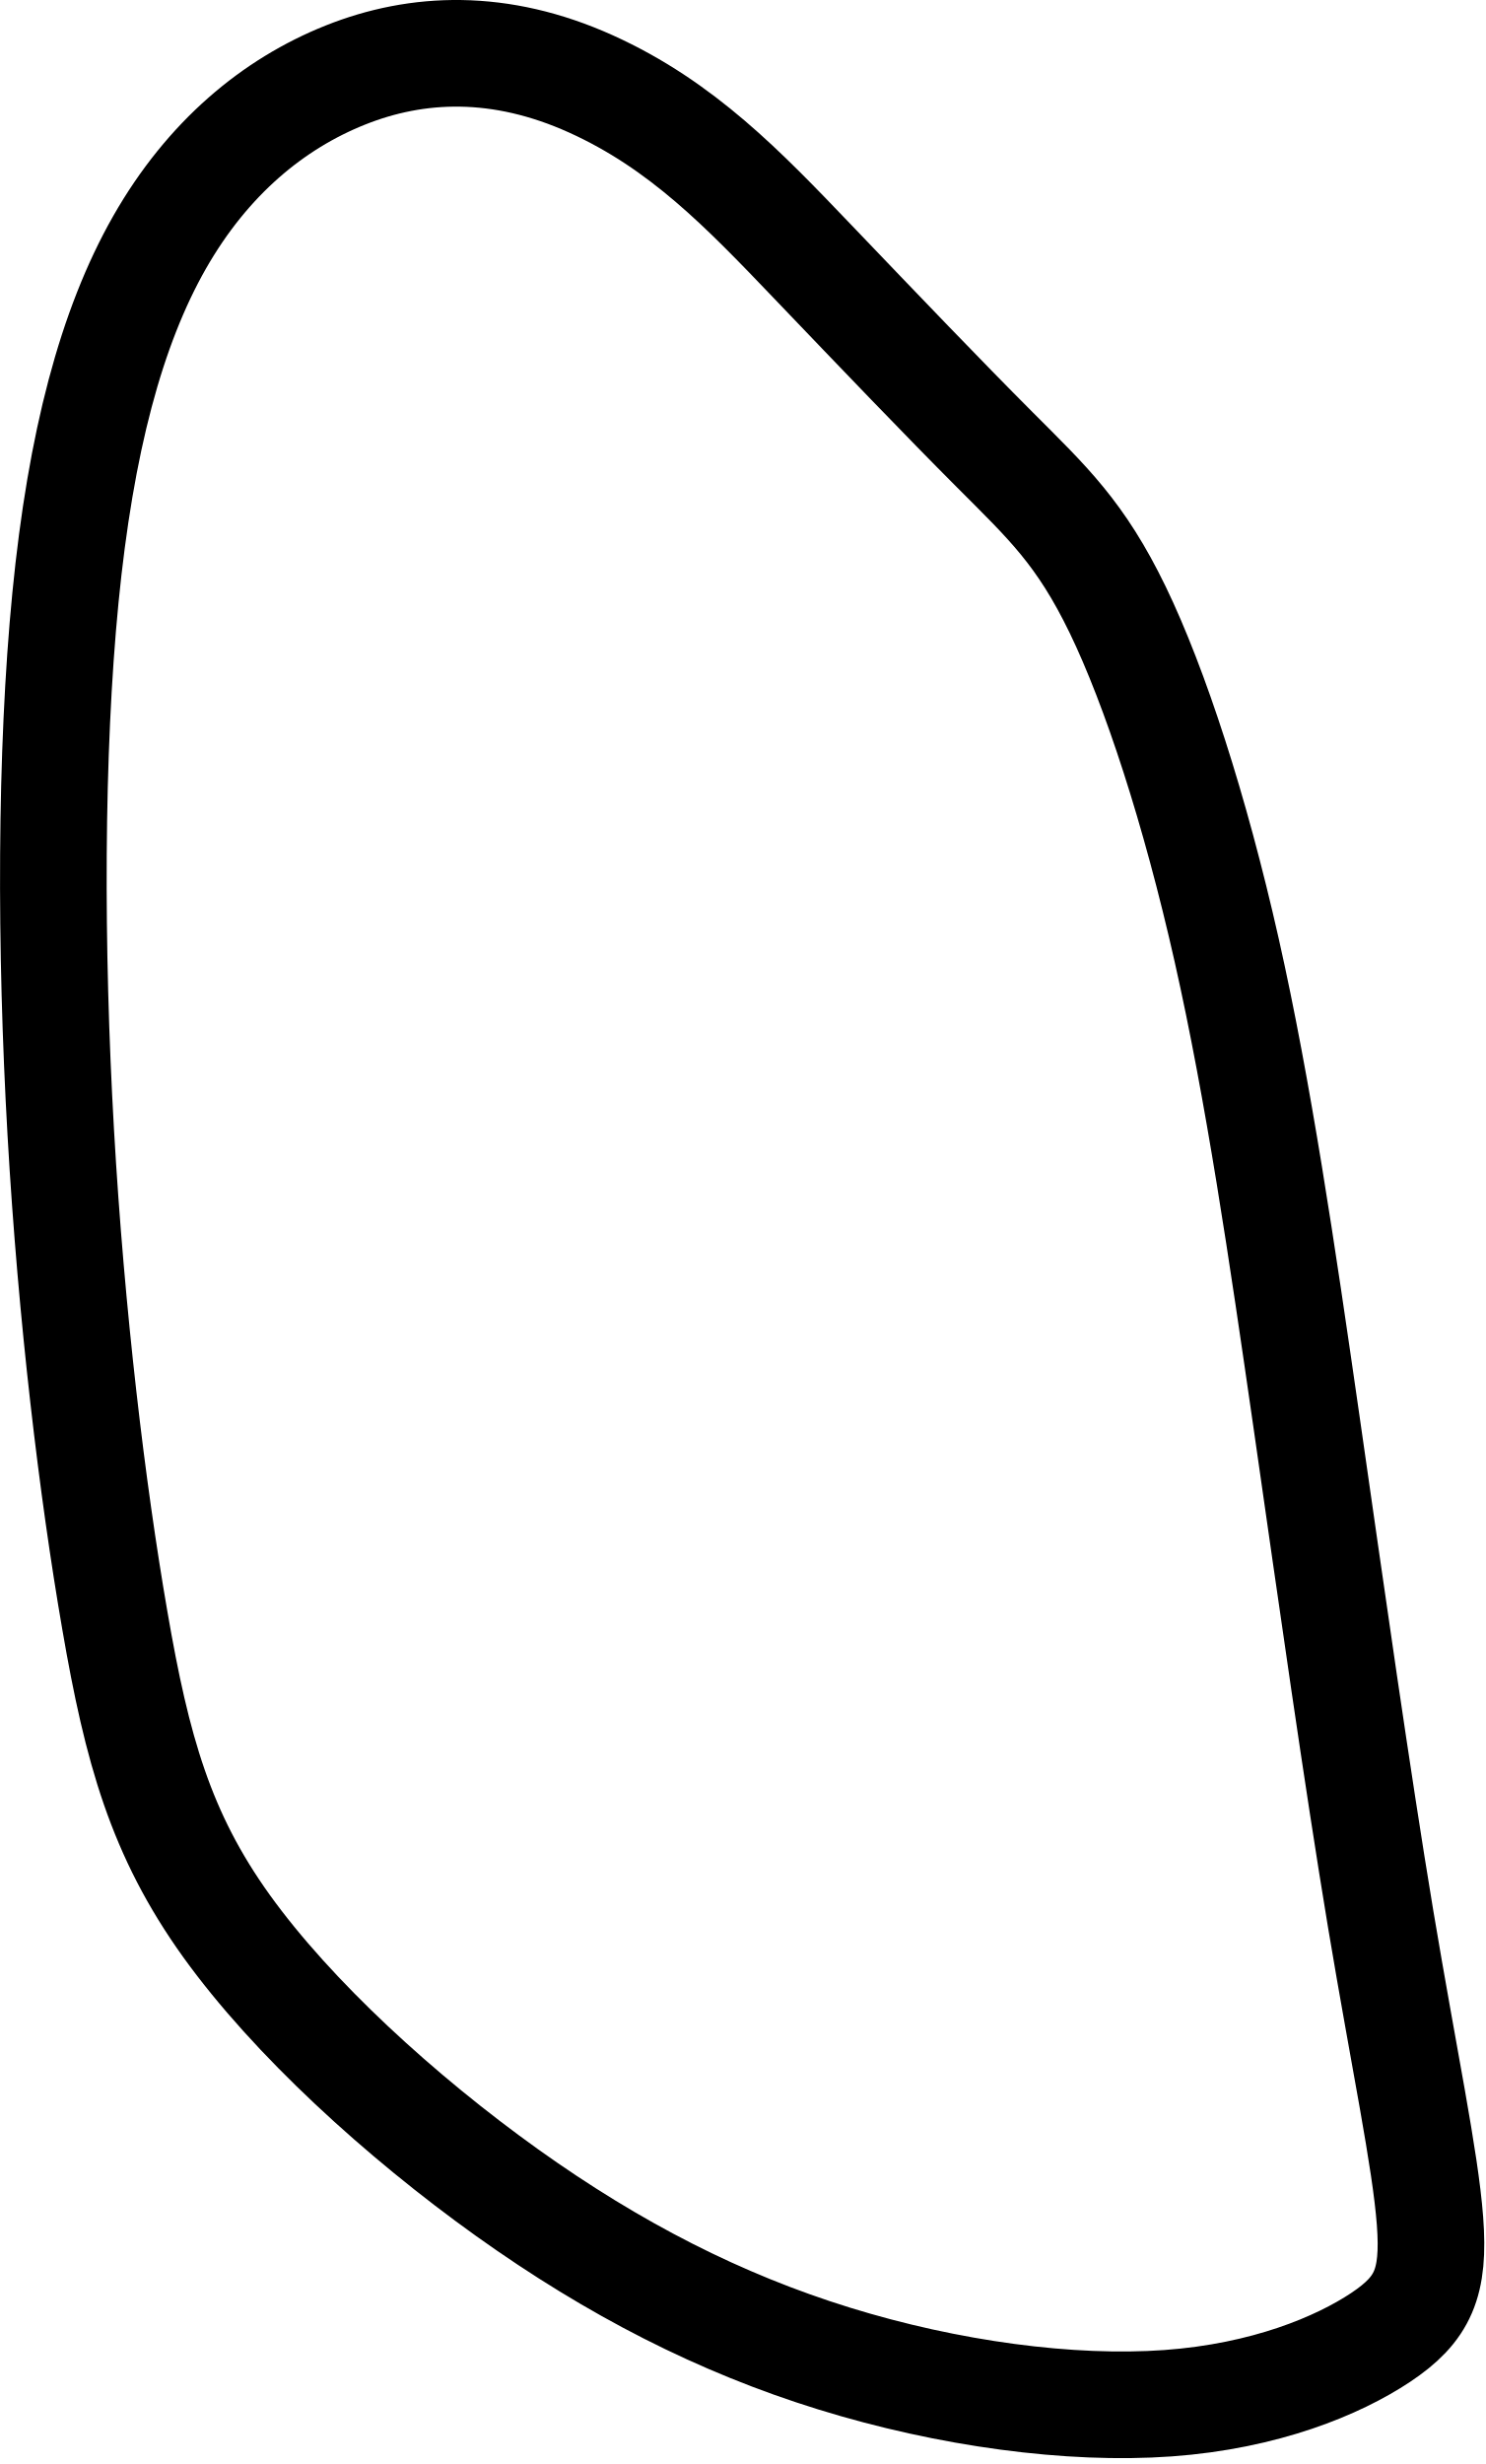
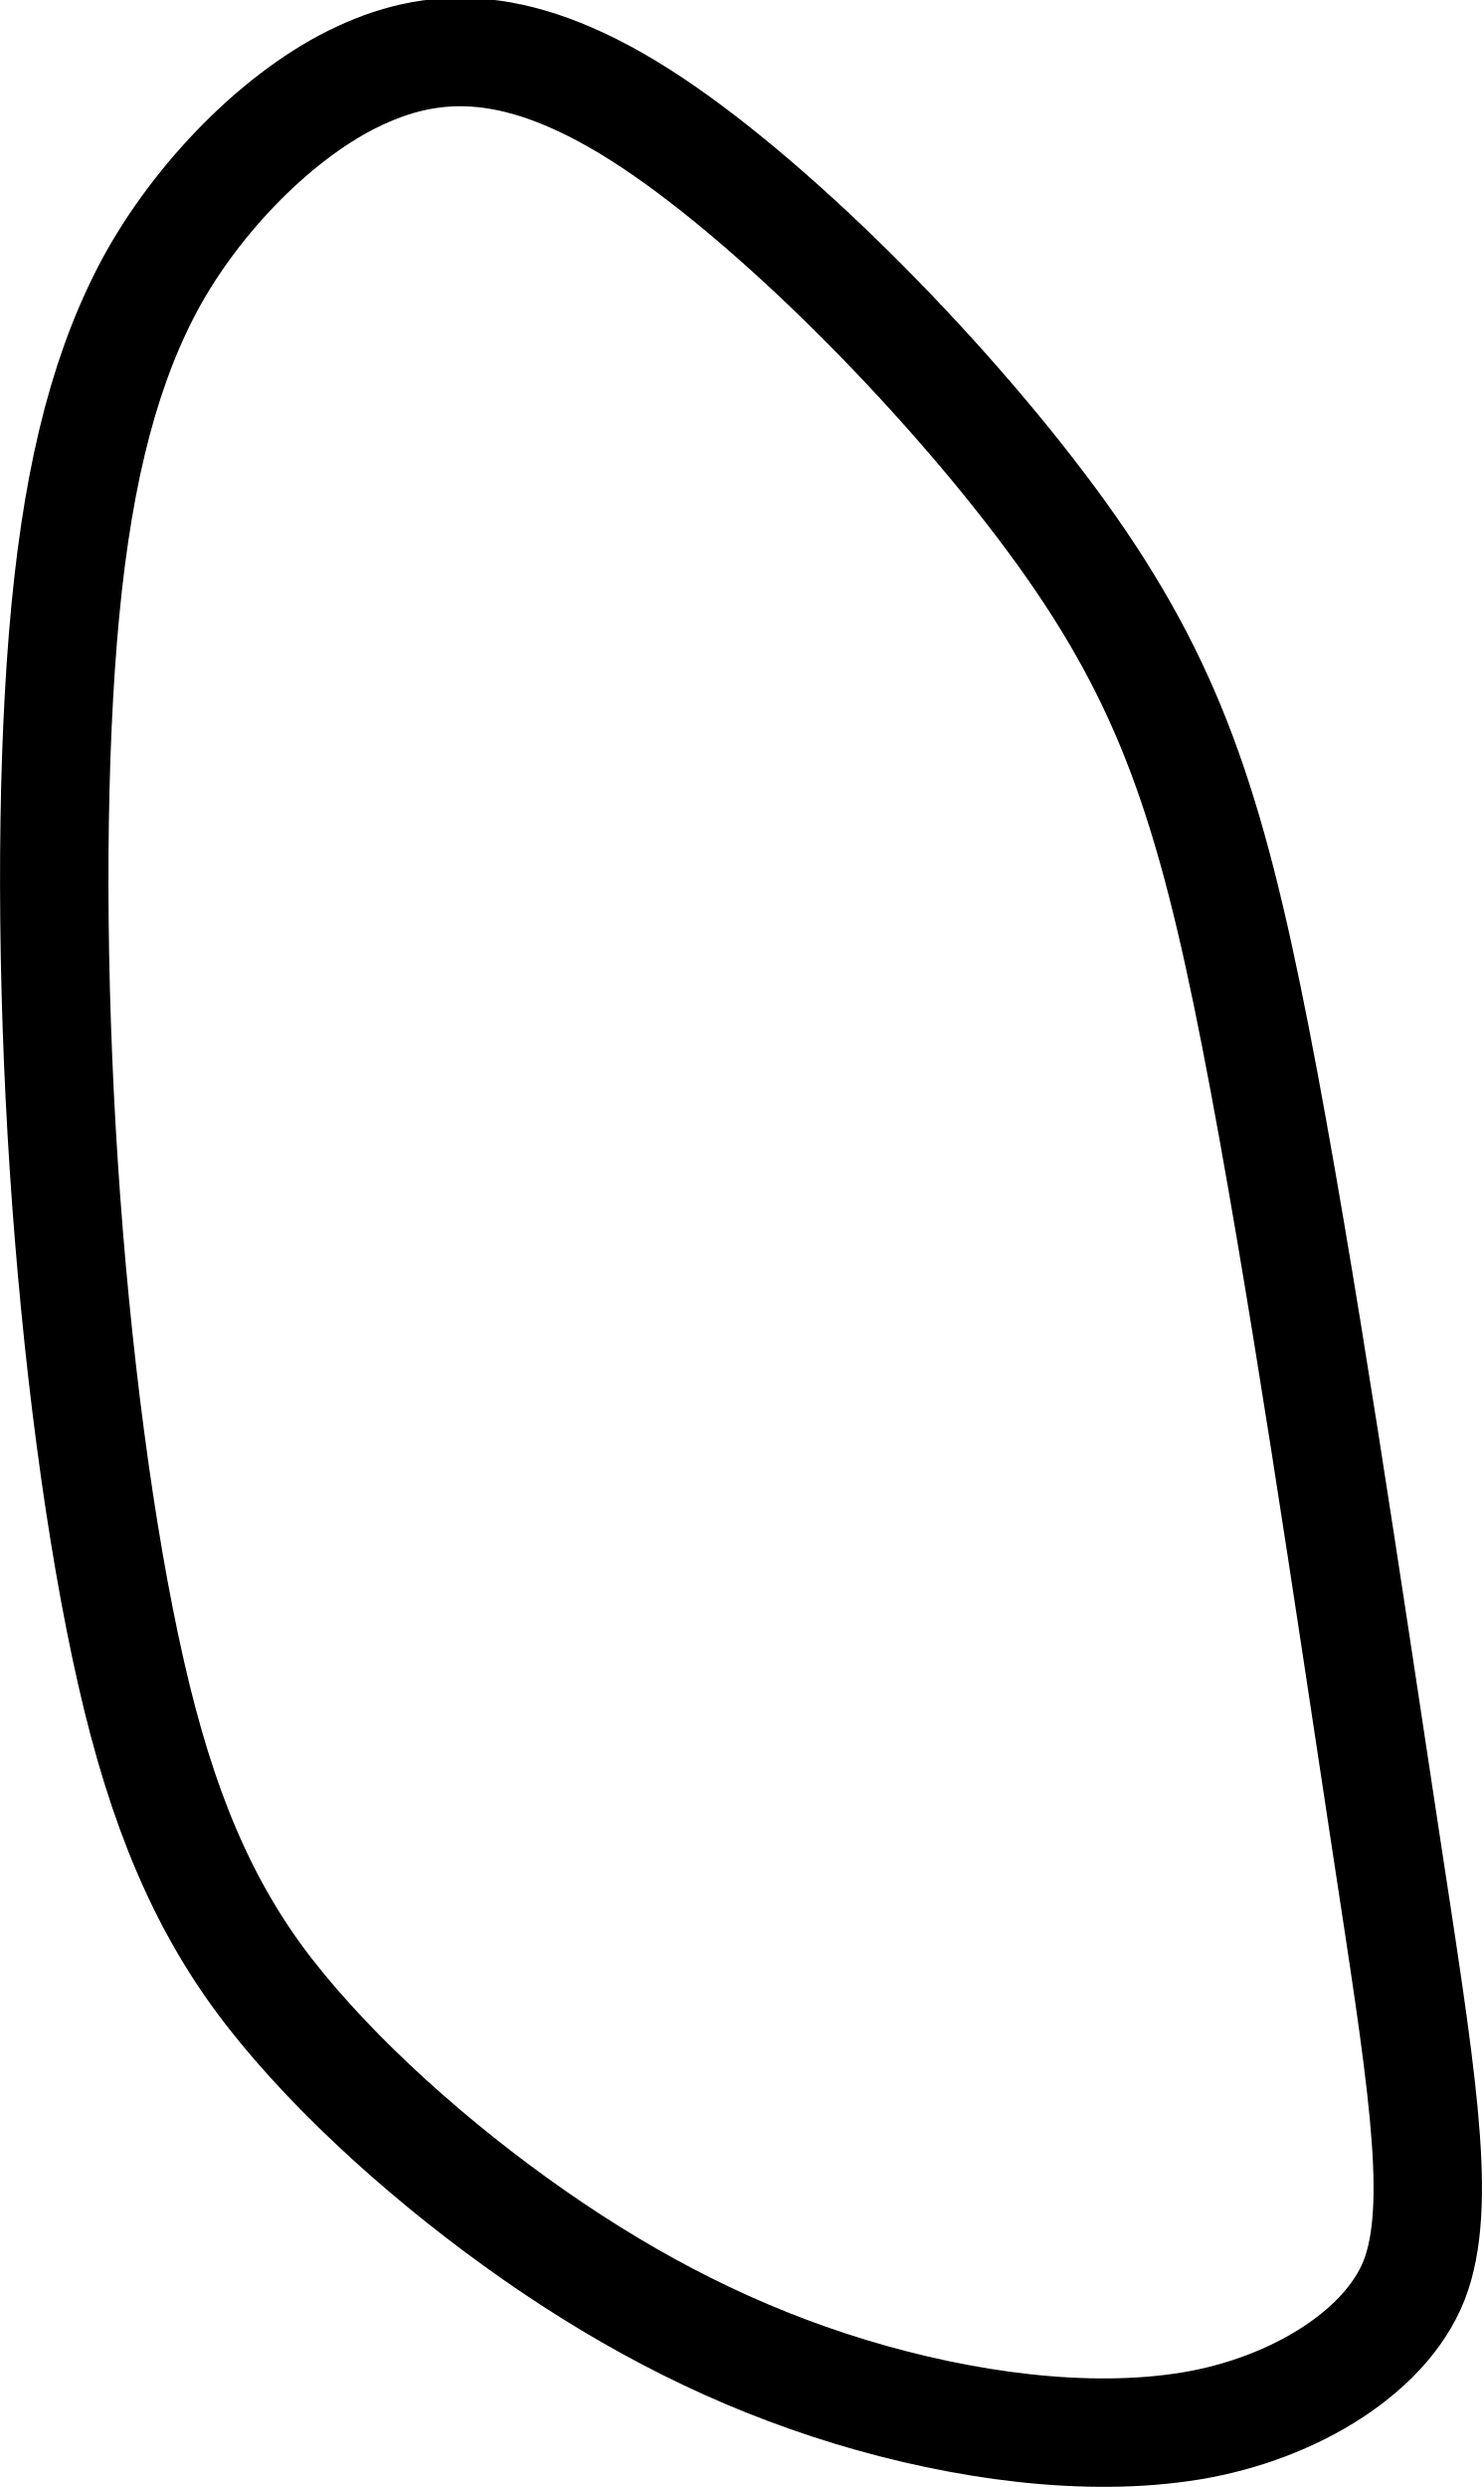
- <svg xmlns="http://www.w3.org/2000/svg" width="100%" height="100%" viewBox="0 0 79 131" version="1.1" xml:space="preserve" style="fill-rule:evenodd;clip-rule:evenodd;stroke-linecap:round;stroke-linejoin:round;">
-   <g transform="matrix(1,0,0,1,-803.5829,-283.4814)">
-     <g transform="matrix(5.669291,0,0,5.669291,0,0)">
-       <path id="Frontal-Sinus" d="M144.982,50.707C144.308,50.976 143.691,51.484 143.239,52.277C142.787,53.071 142.5,54.151 142.357,55.607C142.214,57.062 142.214,58.892 142.313,60.623C142.412,62.353 142.61,63.985 142.82,65.198C143.029,66.41 143.25,67.204 143.867,68.064C144.485,68.924 145.499,69.85 146.502,70.567C147.505,71.283 148.497,71.79 149.567,72.121C150.636,72.452 151.783,72.606 152.698,72.54C153.613,72.474 154.296,72.187 154.693,71.923C155.09,71.658 155.2,71.415 155.156,70.831C155.112,70.247 154.914,69.321 154.693,67.998C154.473,66.675 154.23,64.955 153.999,63.346C153.767,61.736 153.547,60.237 153.249,58.914C152.951,57.591 152.576,56.444 152.227,55.722C151.877,55 151.57,54.718 151.077,54.224C150.584,53.73 150.006,53.126 149.362,52.453C148.718,51.78 148.14,51.176 147.286,50.79C146.433,50.405 145.656,50.438 144.982,50.707L144.982,50.707Z" style="fill:none;fill-rule:nonzero;stroke:black;stroke-width:1px;" />
-     </g>
+ <svg xmlns="http://www.w3.org/2000/svg" width="13.685mm" height="22.939mm" viewBox="0 0 13.685 22.939" version="1.1" id="svg1" xml:space="preserve">
+   <defs id="defs1" />
+   <g id="layer1" transform="translate(-141.7505,-50.07331)">
+     <path style="opacity:1;fill:none;fill-opacity:1;stroke:#000000;stroke-width:1;stroke-linecap:round;stroke-linejoin:round;paint-order:stroke fill markers" d="m 144.997,50.806 c -0.741,0.371 -1.491,1.164 -1.904,1.969 -0.413,0.805 -0.651,1.812 -0.762,3.182 -0.111,1.37 -0.105,3.146 0.008,4.871 0.113,1.725 0.334,3.412 0.619,4.668 0.285,1.257 0.669,2.172 1.279,2.956 0.611,0.784 1.524,1.598 2.444,2.239 0.92,0.641 1.864,1.123 2.91,1.442 1.045,0.318 2.192,0.473 3.147,0.316 0.955,-0.157 1.851,-0.704 2.083,-1.413 0.232,-0.709 0.033,-1.88 -0.289,-3.995 -0.322,-2.115 -0.782,-5.267 -1.199,-7.399 -0.417,-2.132 -0.799,-3.27 -1.783,-4.64 -0.985,-1.37 -2.586,-3.004 -3.792,-3.803 -1.206,-0.799 -2.019,-0.764 -2.76,-0.393 z" id="path10" />
  </g>
</svg>
